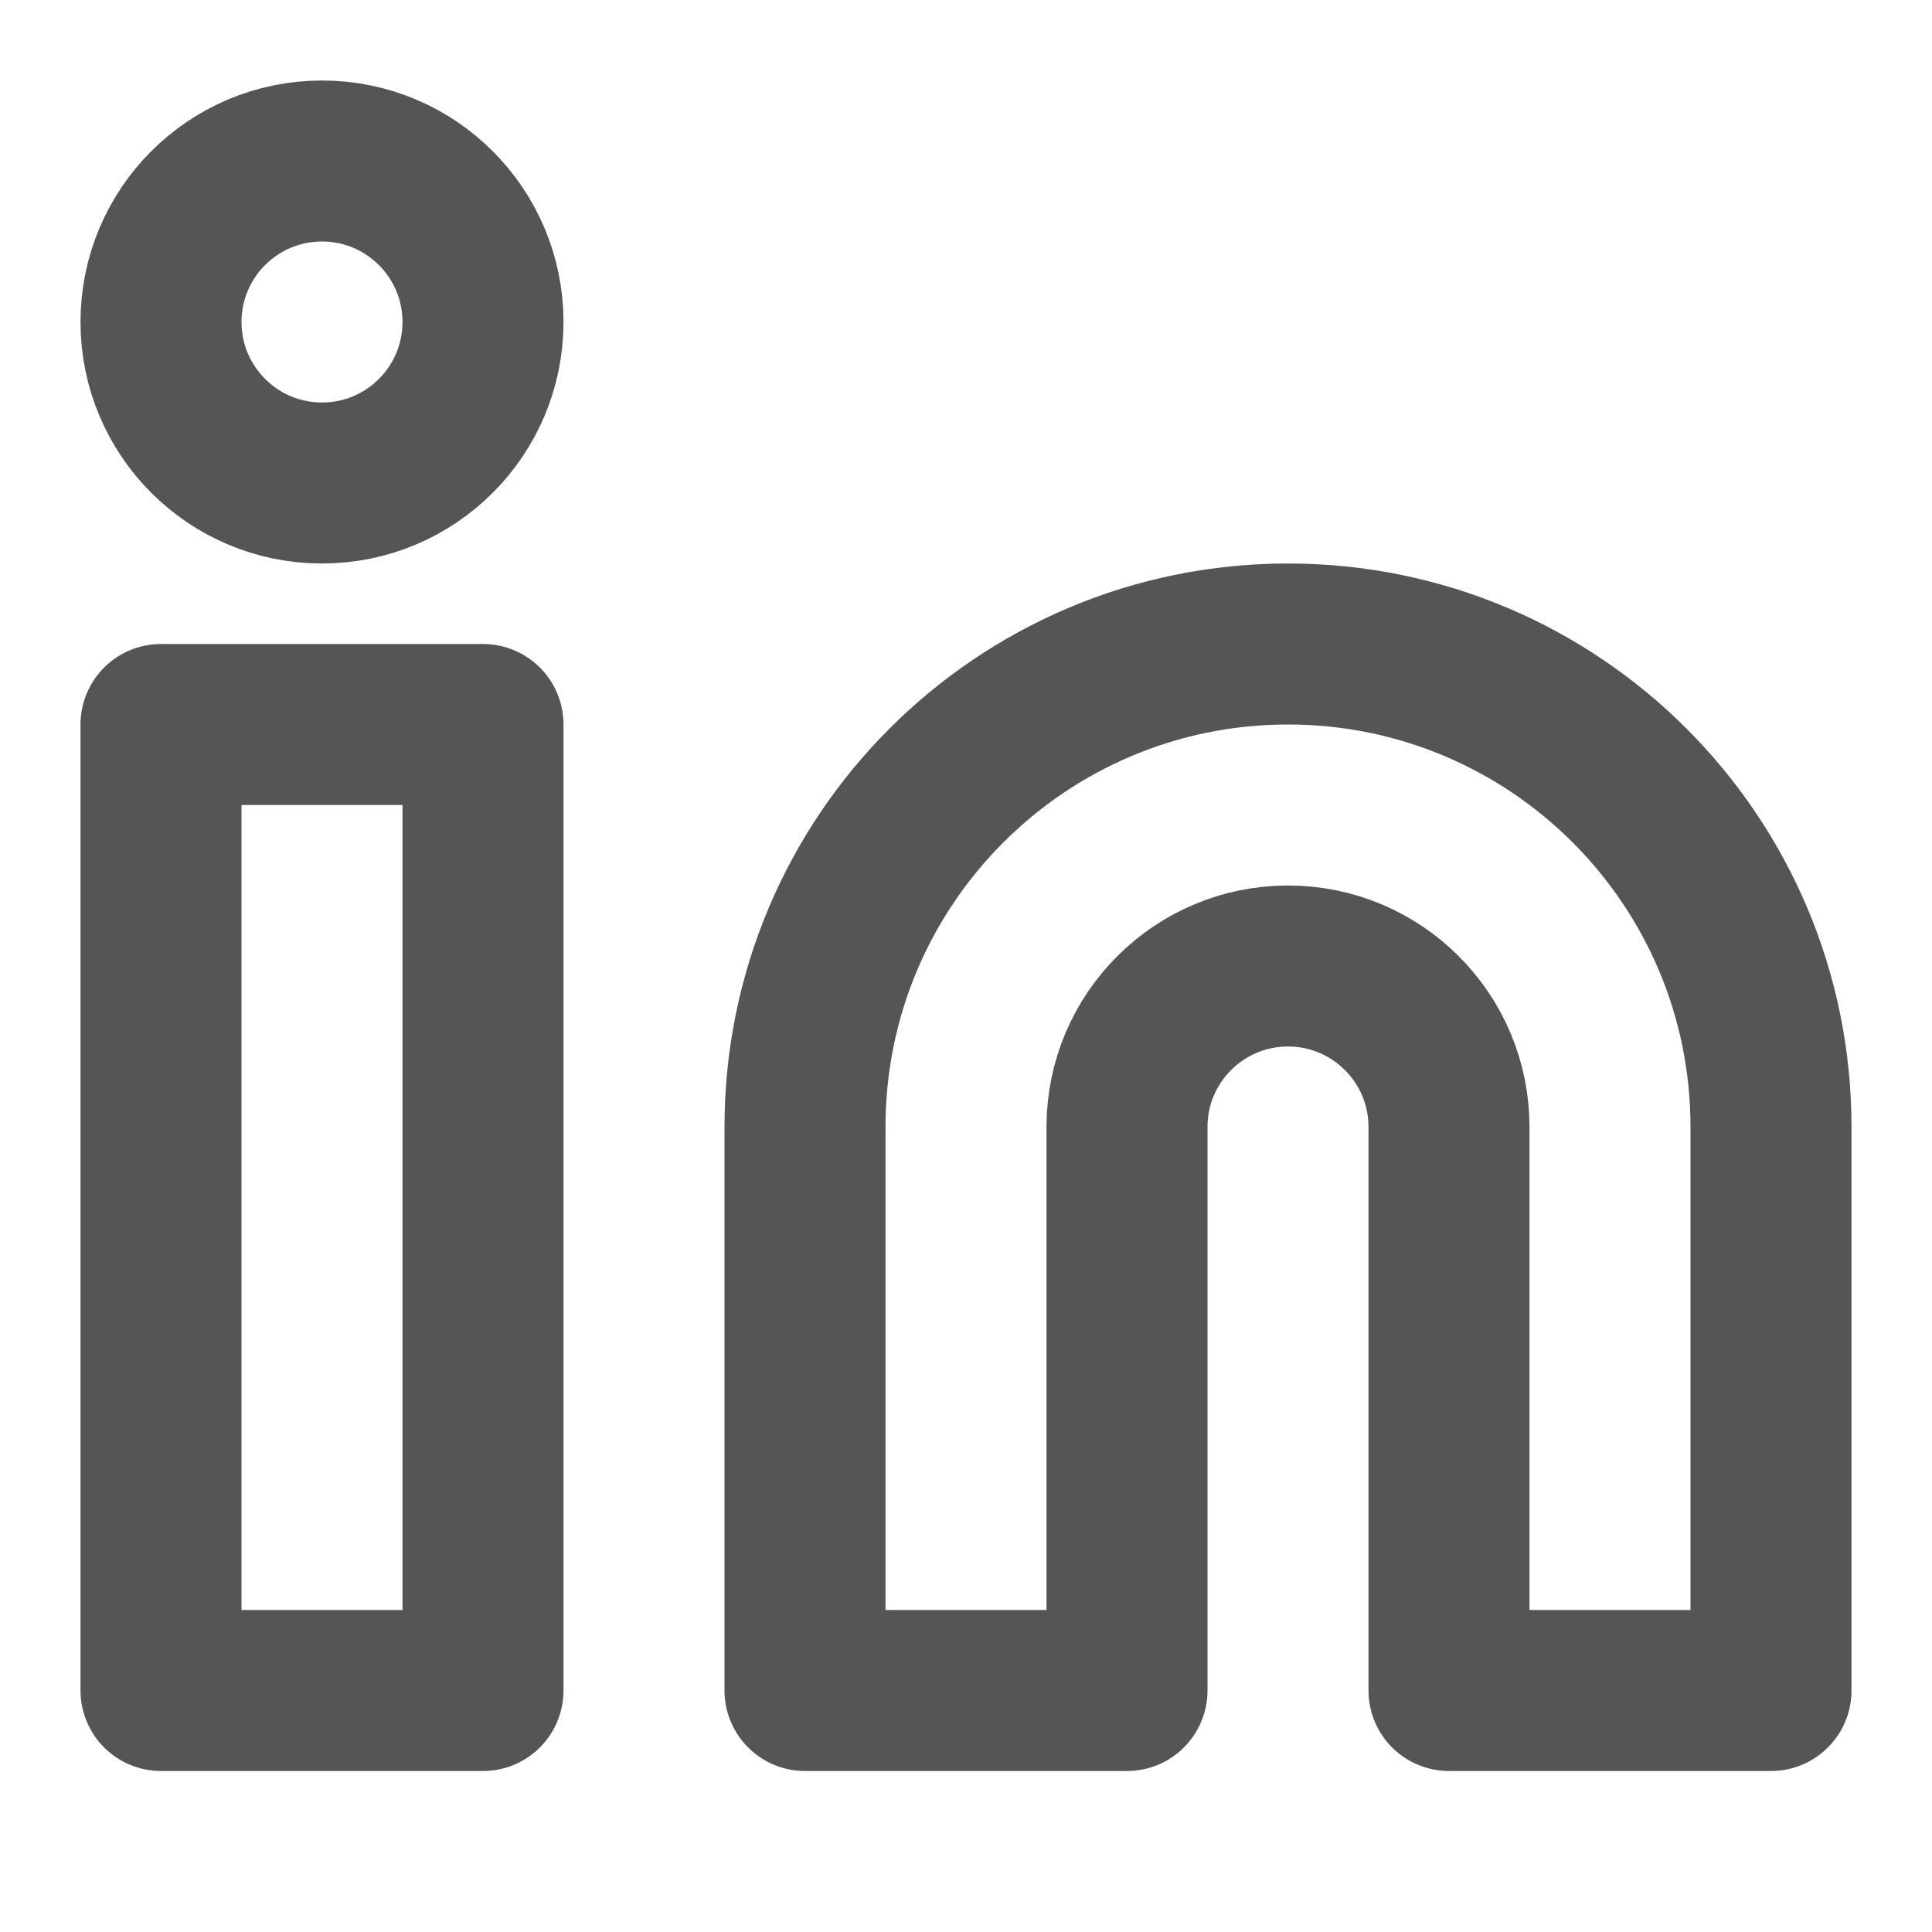
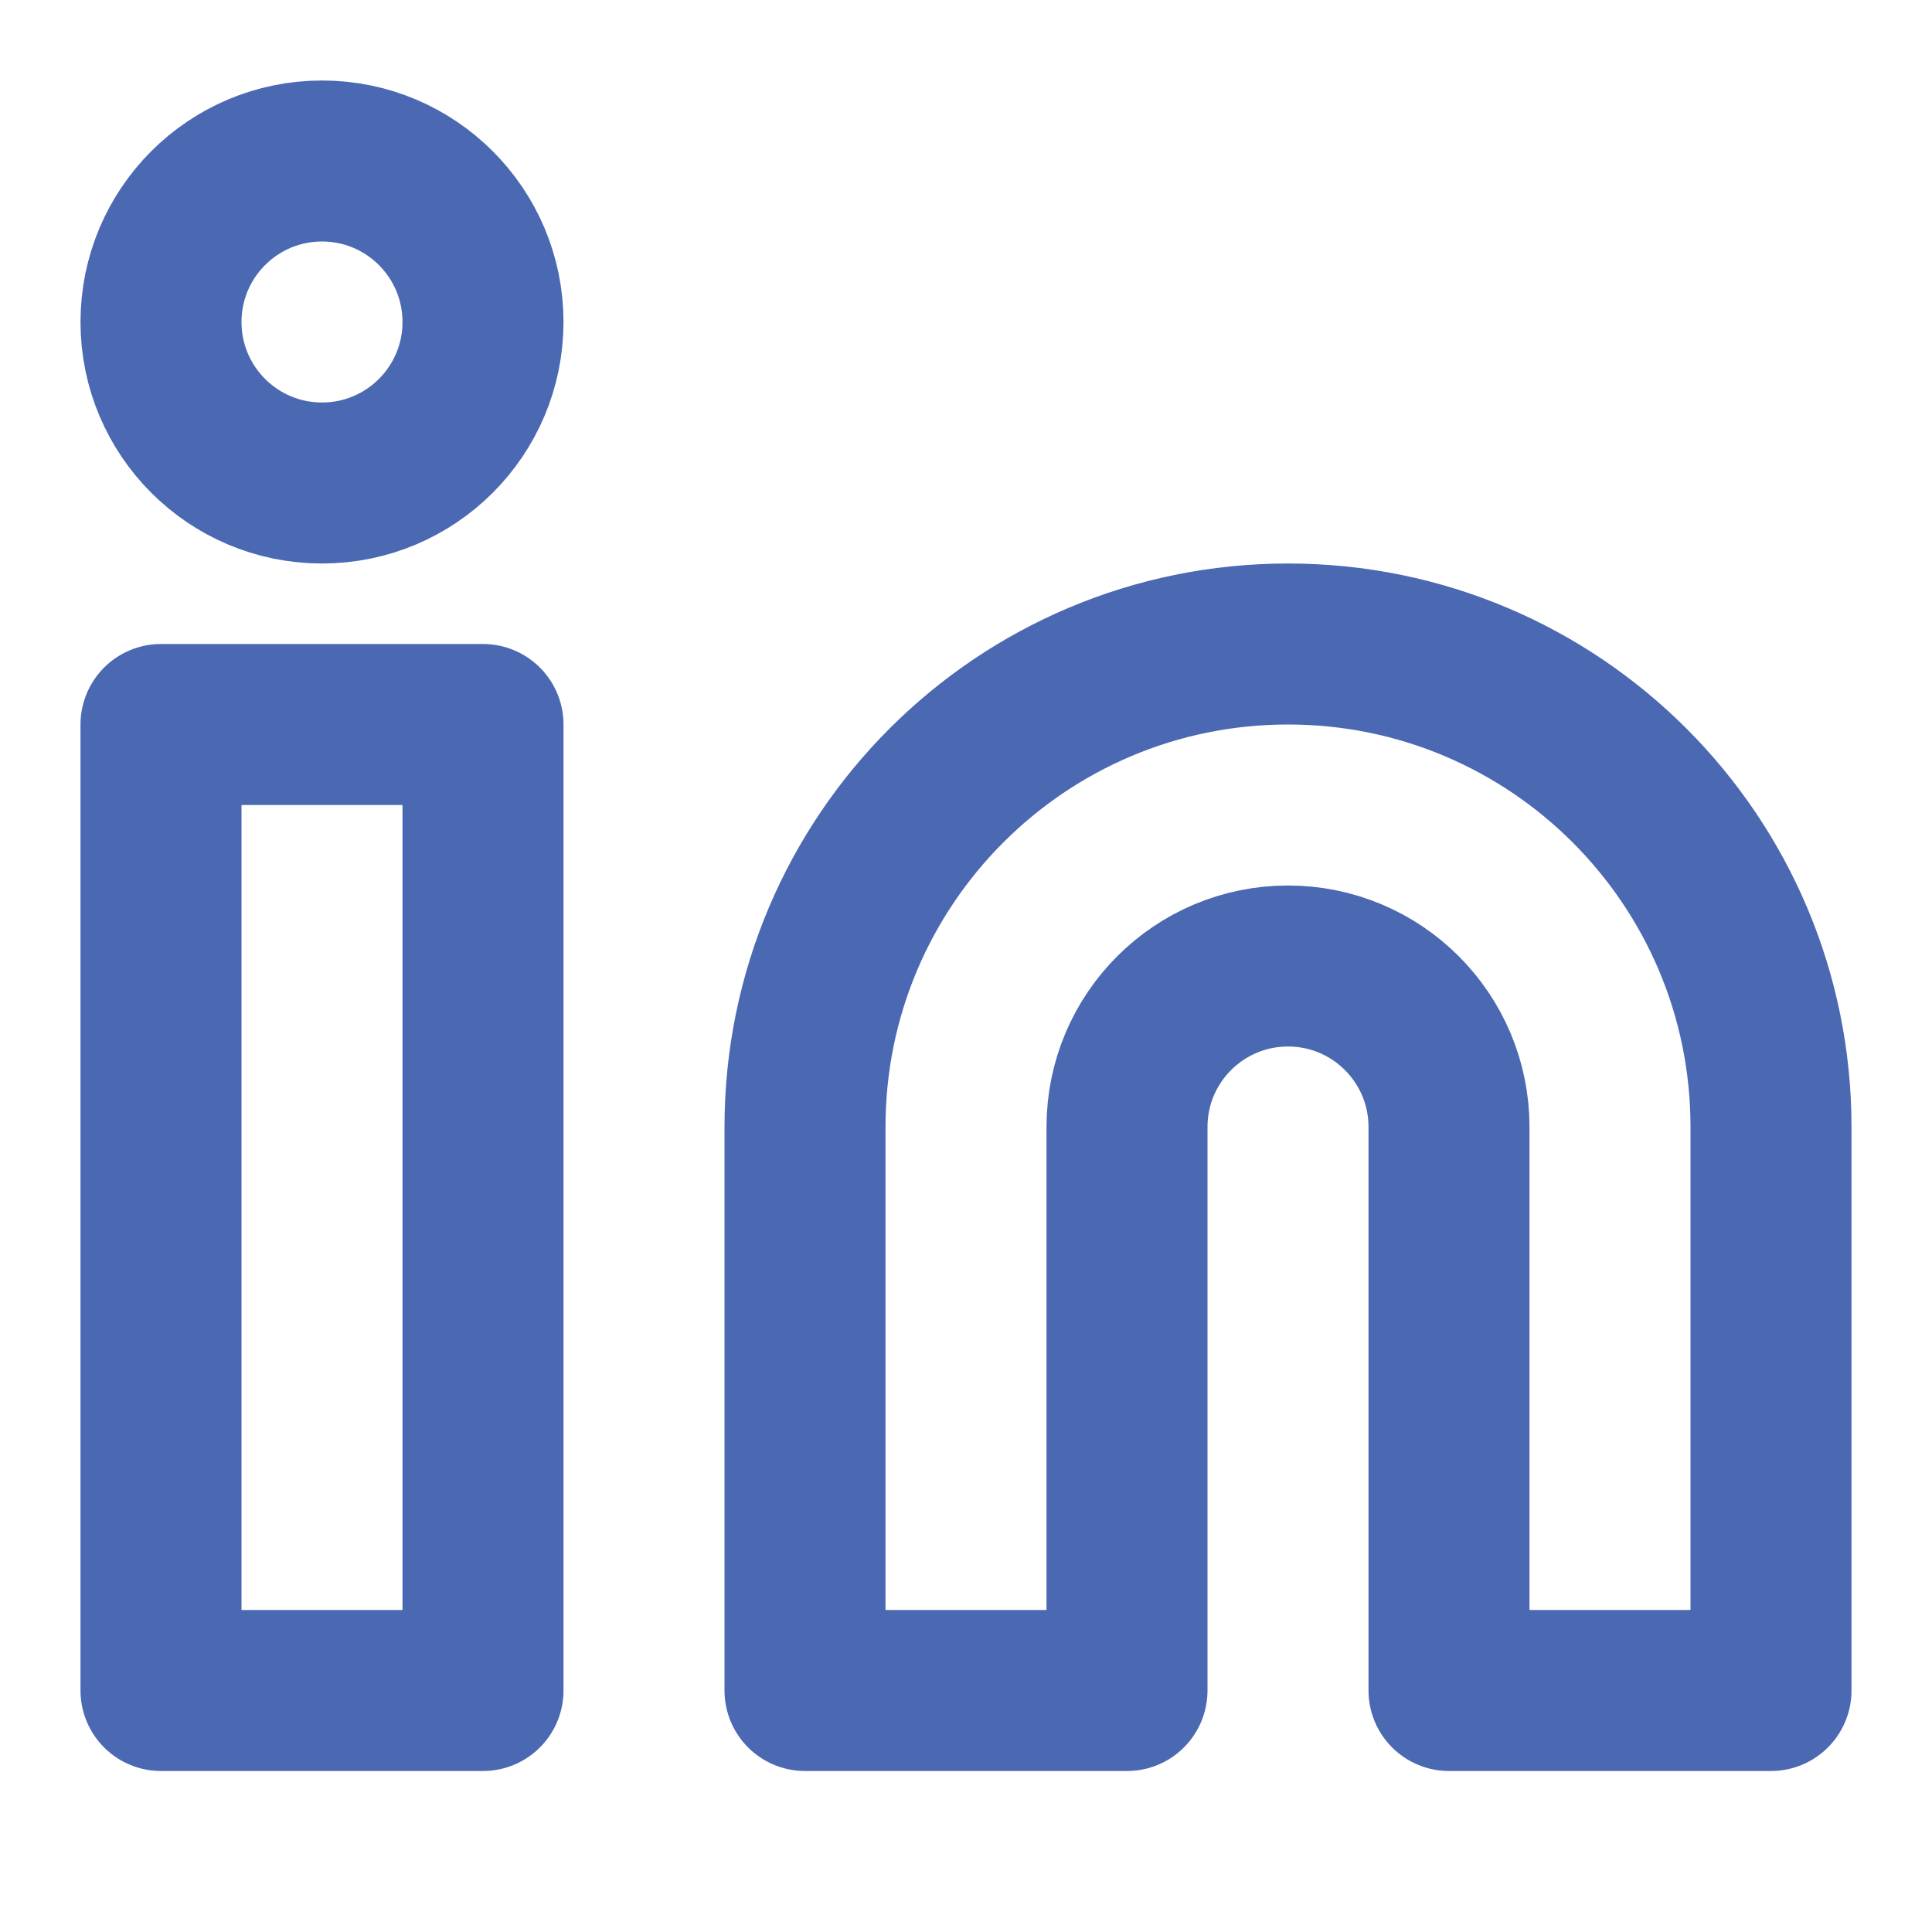
- <svg xmlns="http://www.w3.org/2000/svg" width="24" height="24" viewBox="0 0 24 24" fill="none" stroke="#555" stroke-width="2" stroke-linecap="round" stroke-linejoin="round" class="feather feather-linkedin">
+ <svg xmlns="http://www.w3.org/2000/svg" width="24" height="24" viewBox="0 0 24 24" fill="none" stroke="#4B68B2" stroke-width="2" stroke-linecap="round" stroke-linejoin="round" class="feather feather-linkedin">
  <path d="M16 8a6 6 0 0 1 6 6v7h-4v-7a2 2 0 0 0-2-2 2 2 0 0 0-2 2v7h-4v-7a6 6 0 0 1 6-6z" />
  <rect x="2" y="9" width="4" height="12" />
  <circle cx="4" cy="4" r="2" />
</svg>
